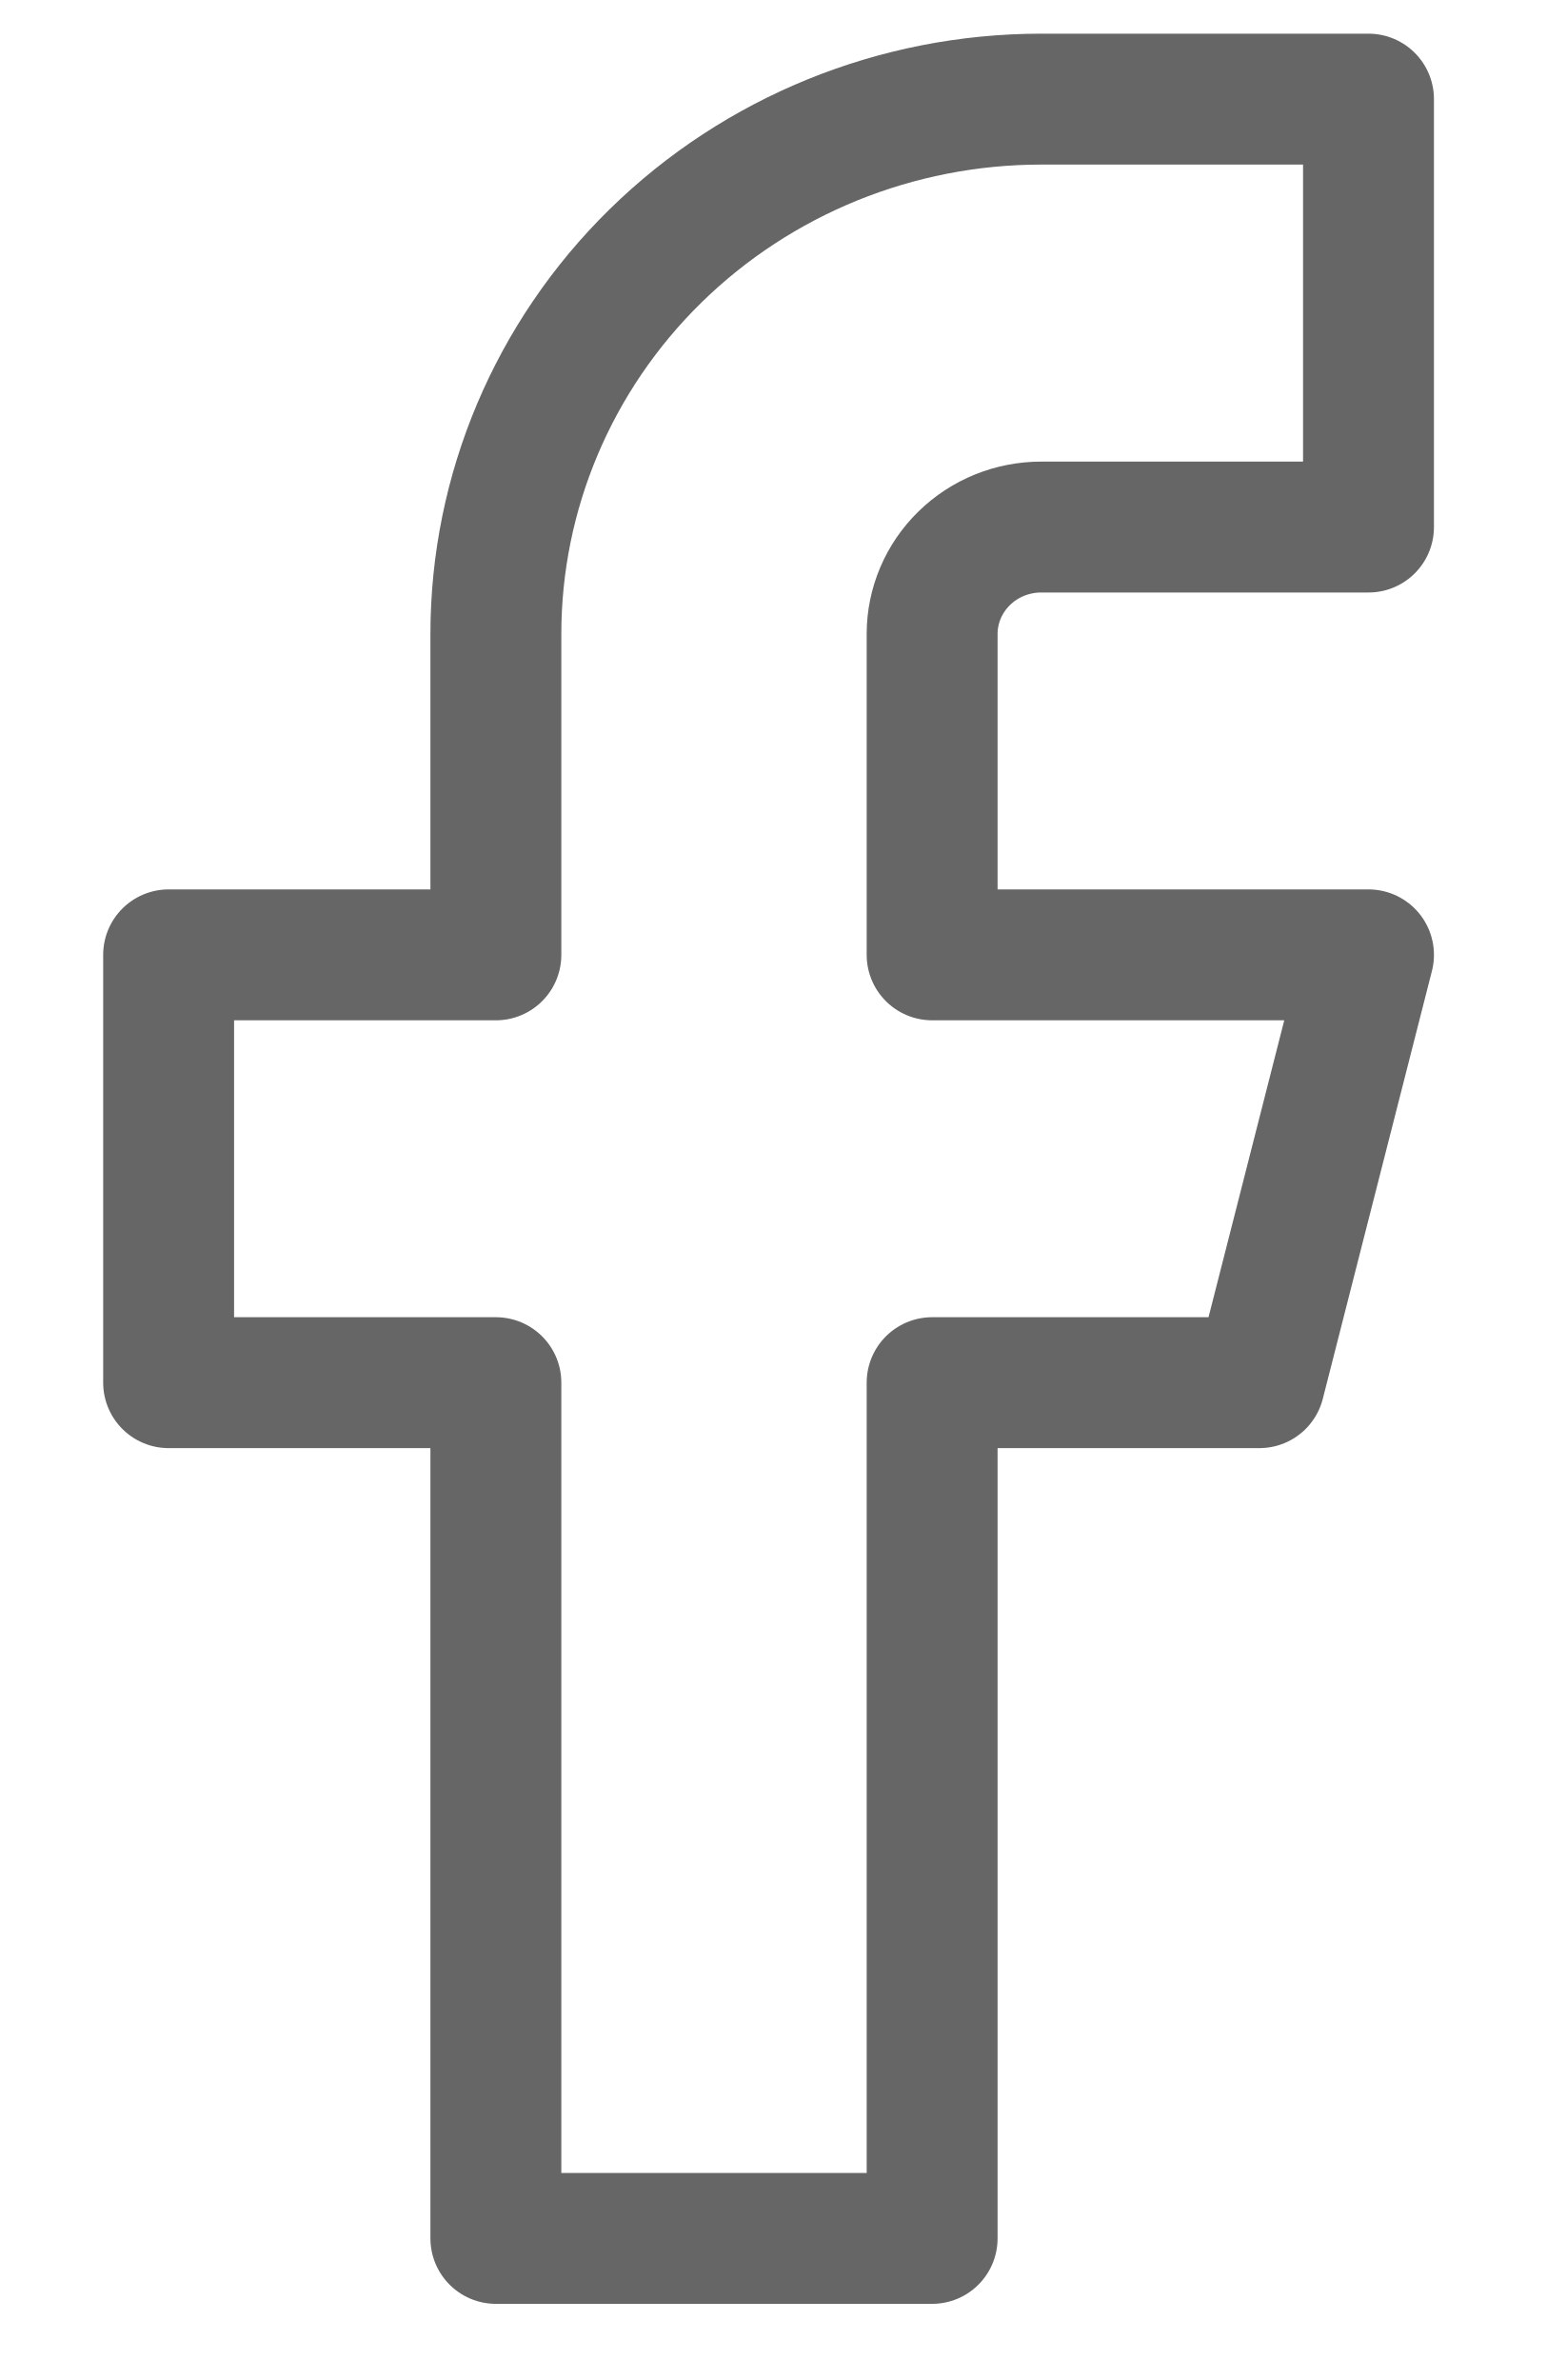
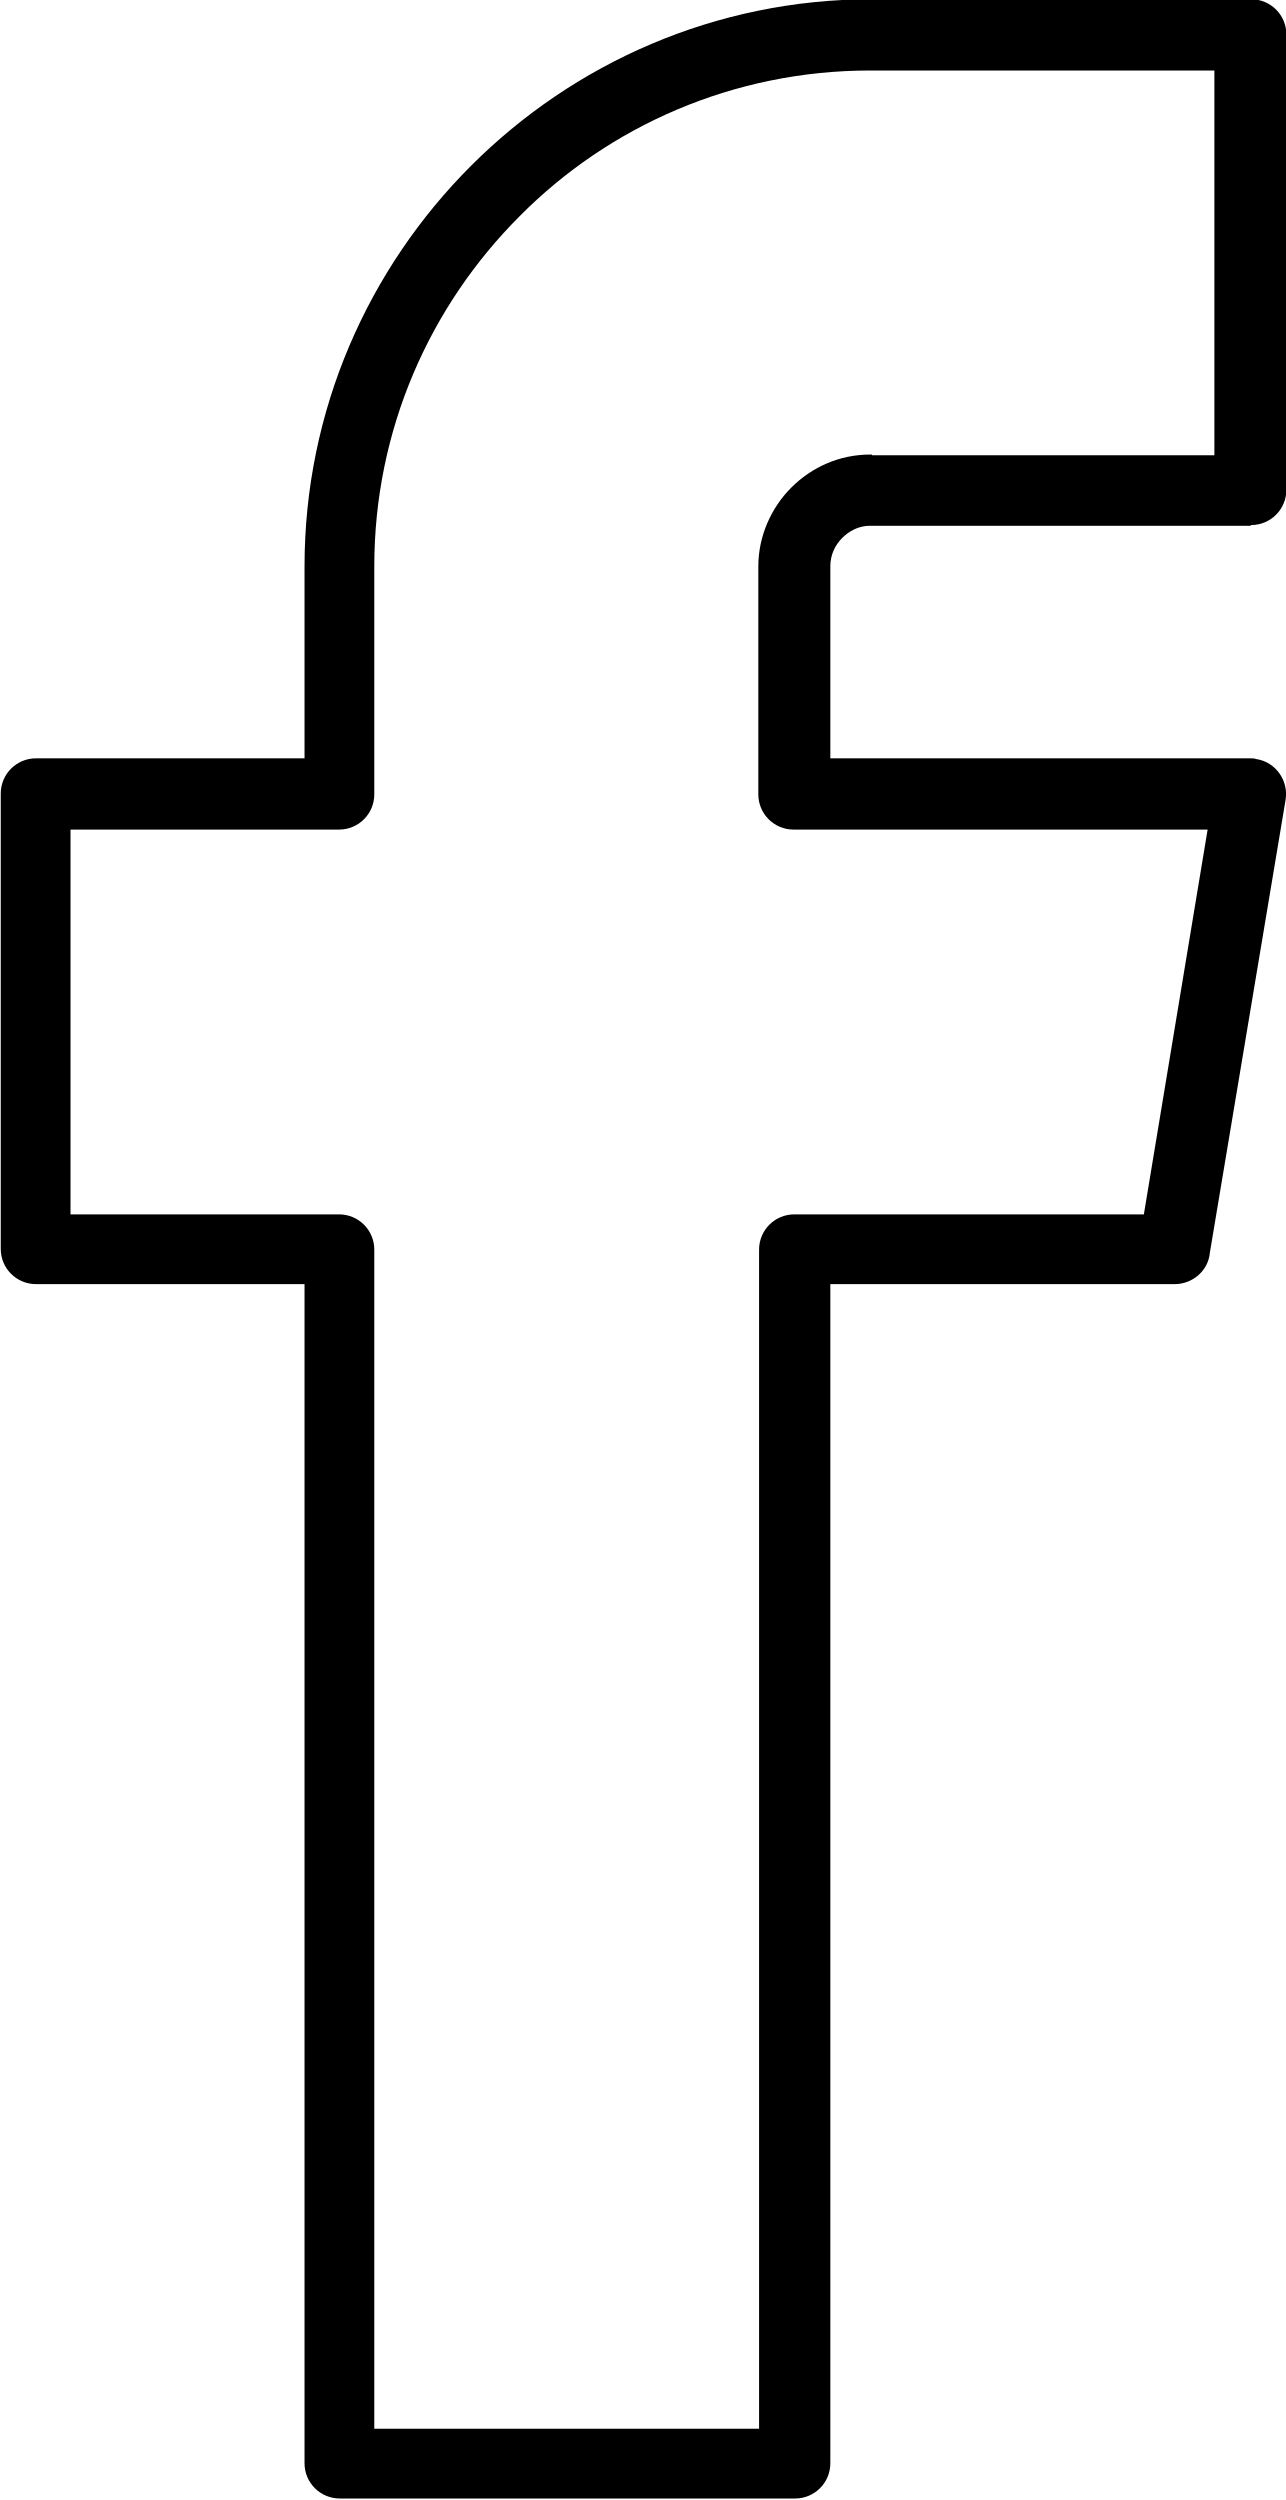
- <svg xmlns="http://www.w3.org/2000/svg" width="13" height="20" viewBox="0 0 13 20" fill="none">
-   <path d="M11.5 0.833H8.75C7.534 0.833 6.369 1.307 5.509 2.15C4.65 2.992 4.167 4.136 4.167 5.327V8.024H1.417V11.619H4.167V18.81H7.833V11.619H10.583L11.5 8.024H7.833V5.327C7.833 5.089 7.93 4.86 8.102 4.692C8.274 4.523 8.507 4.429 8.75 4.429H11.5V0.833Z" stroke="#666666" stroke-width="1.1" stroke-linecap="round" stroke-linejoin="round" />
+ <svg xmlns="http://www.w3.org/2000/svg" viewBox="0 0 1714 3333" shape-rendering="geometricPrecision" text-rendering="geometricPrecision" image-rendering="optimizeQuality" fill-rule="evenodd" clip-rule="evenodd">
+   <path d="M1163 607h456V94h-459c-182 0-348 74-467 194-120 120-194 285-194 467v304c0 26-21 47-47 47H94v513h358c26 0 47 21 47 47v1572h513V1666c0-26 21-47 47-47h466l85-513h-552c-26 0-47-21-47-47V755c0-40 17-78 44-105s64-44 105-44h2zm504 94h-508c-14 0-27 7-36 16-10 10-16 23-16 38v256h560c3 0 5 0 8 1 26 4 43 29 39 54l-101 604c-2 24-23 42-47 42h-459v1572c0 26-21 47-47 47H453c-26 0-47-21-47-47V1712H48c-26 0-47-21-47-47v-607c0-26 21-47 47-47h358V755c0-208 85-397 222-534S954-1 1162-1h506c26 0 47 21 47 47v607c0 26-21 47-47 47z" fill-rule="nonzero" />
</svg>
